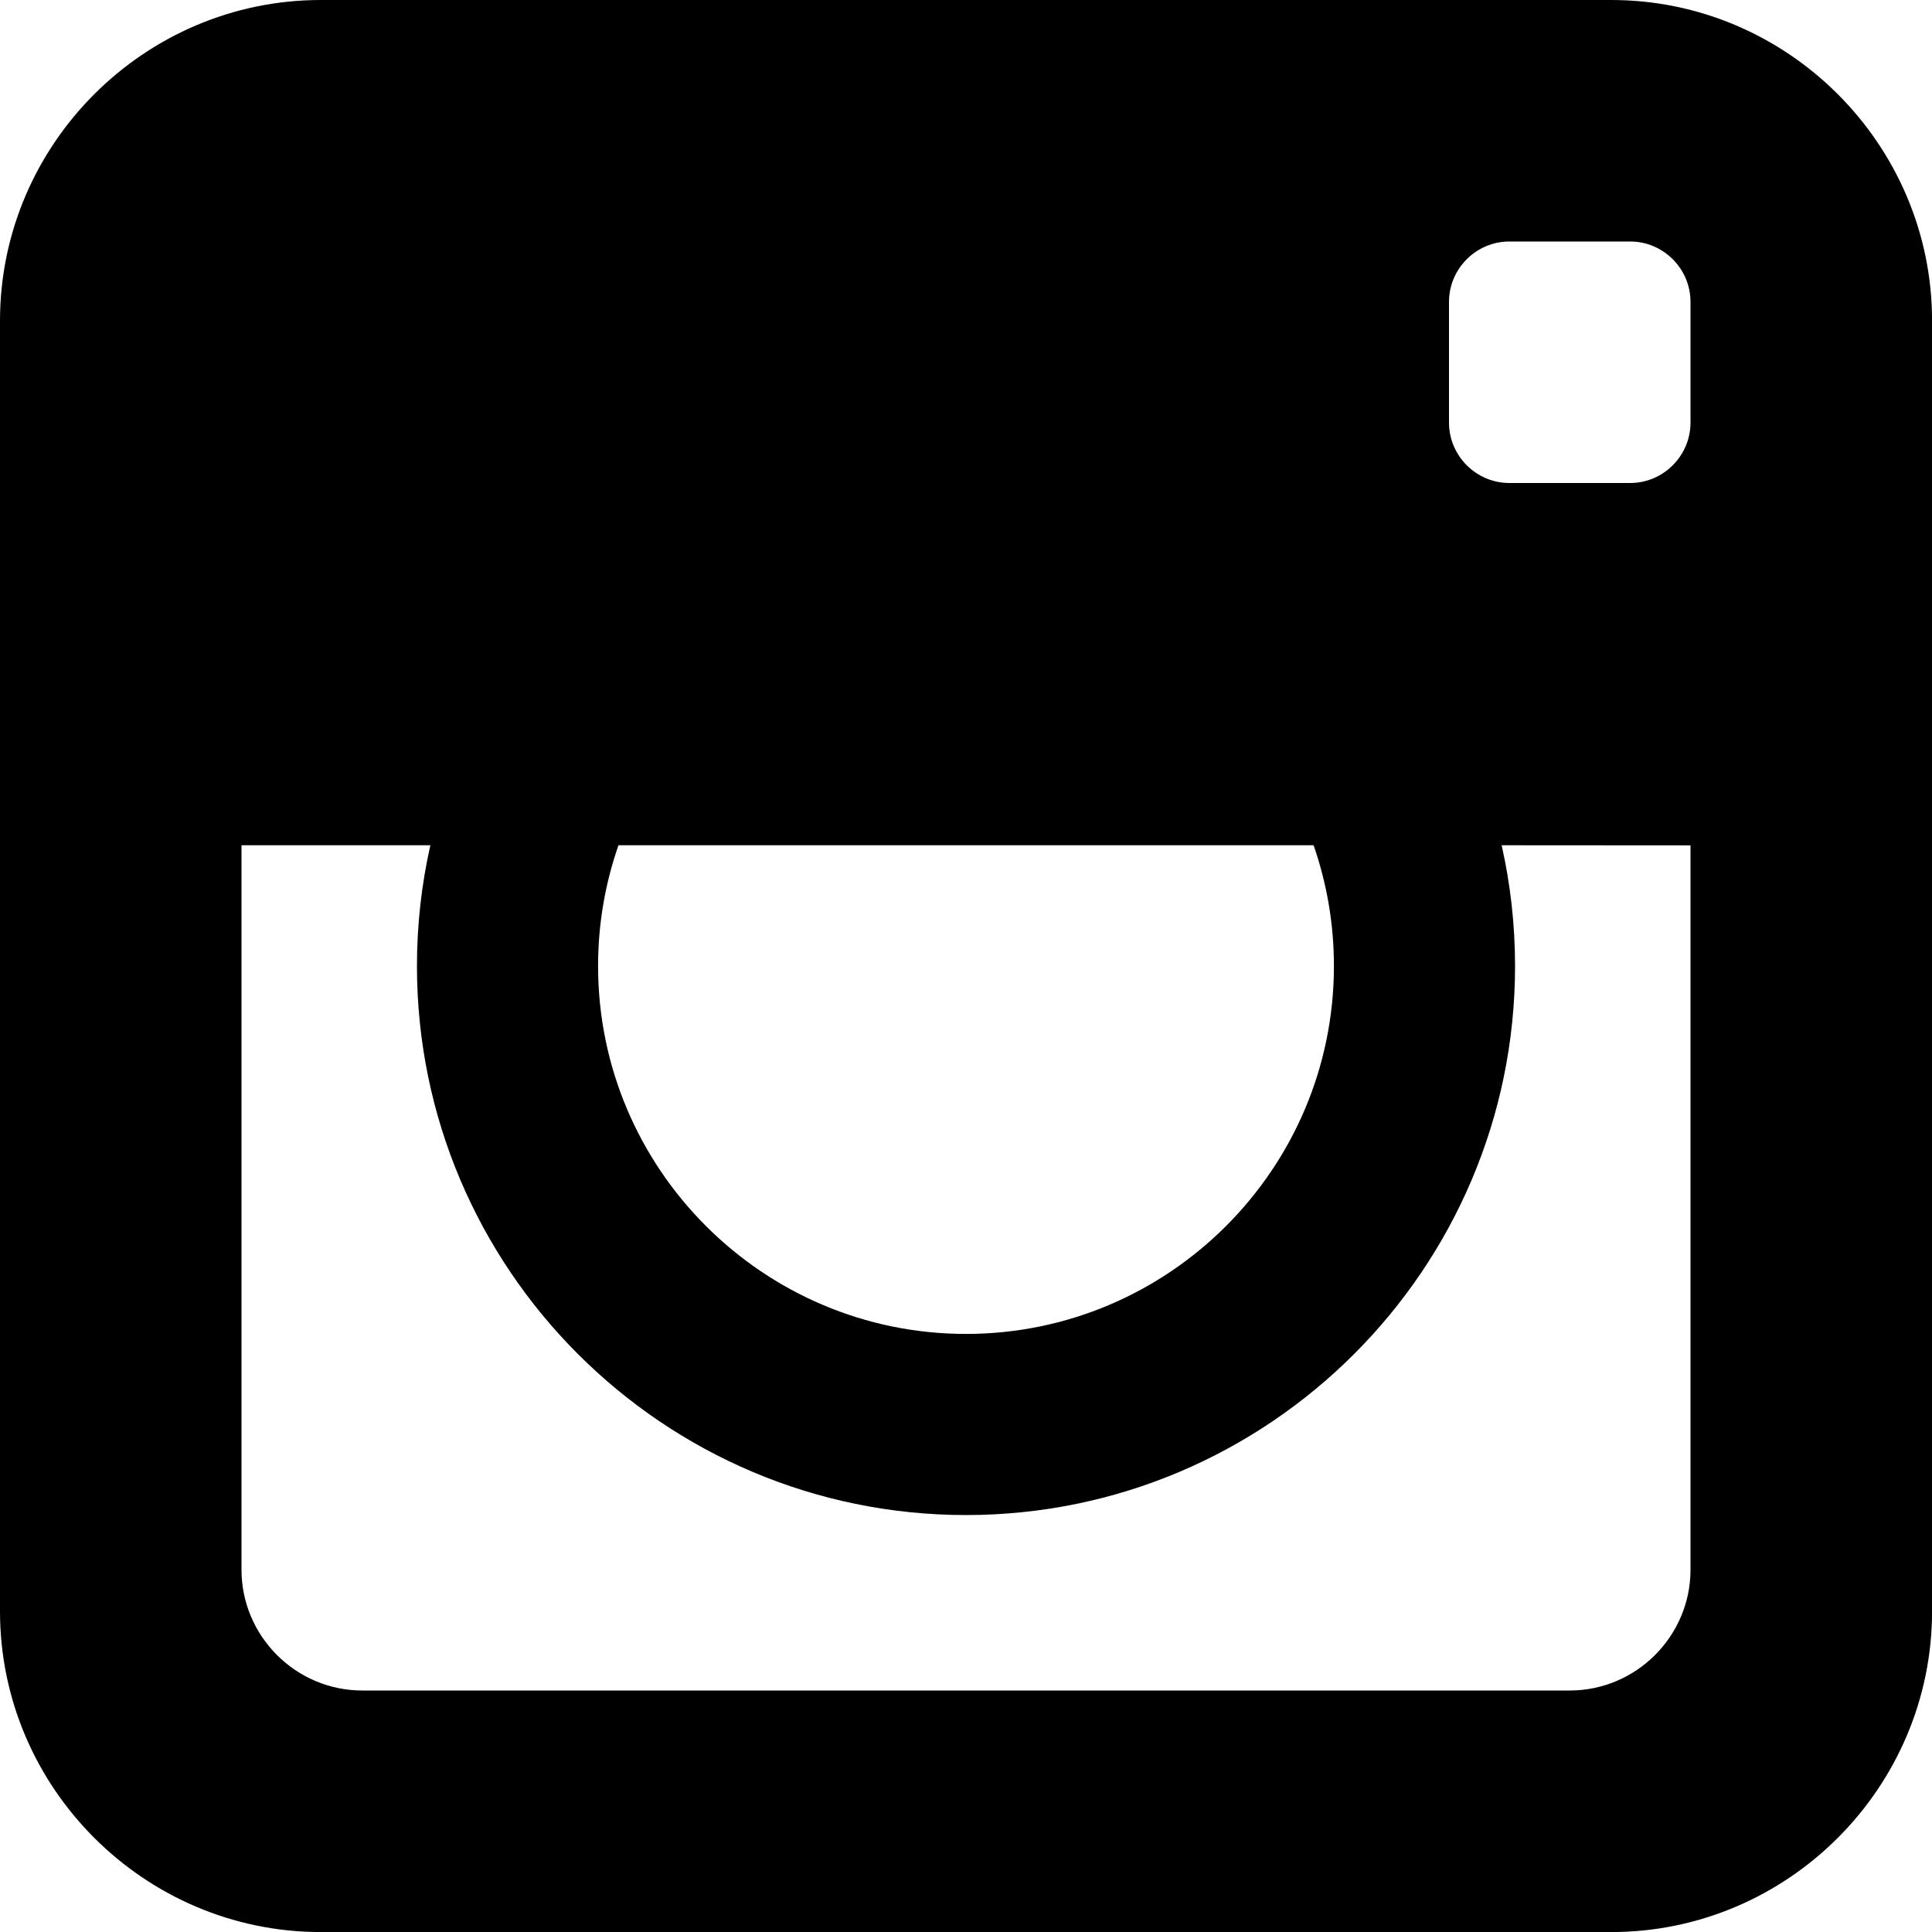
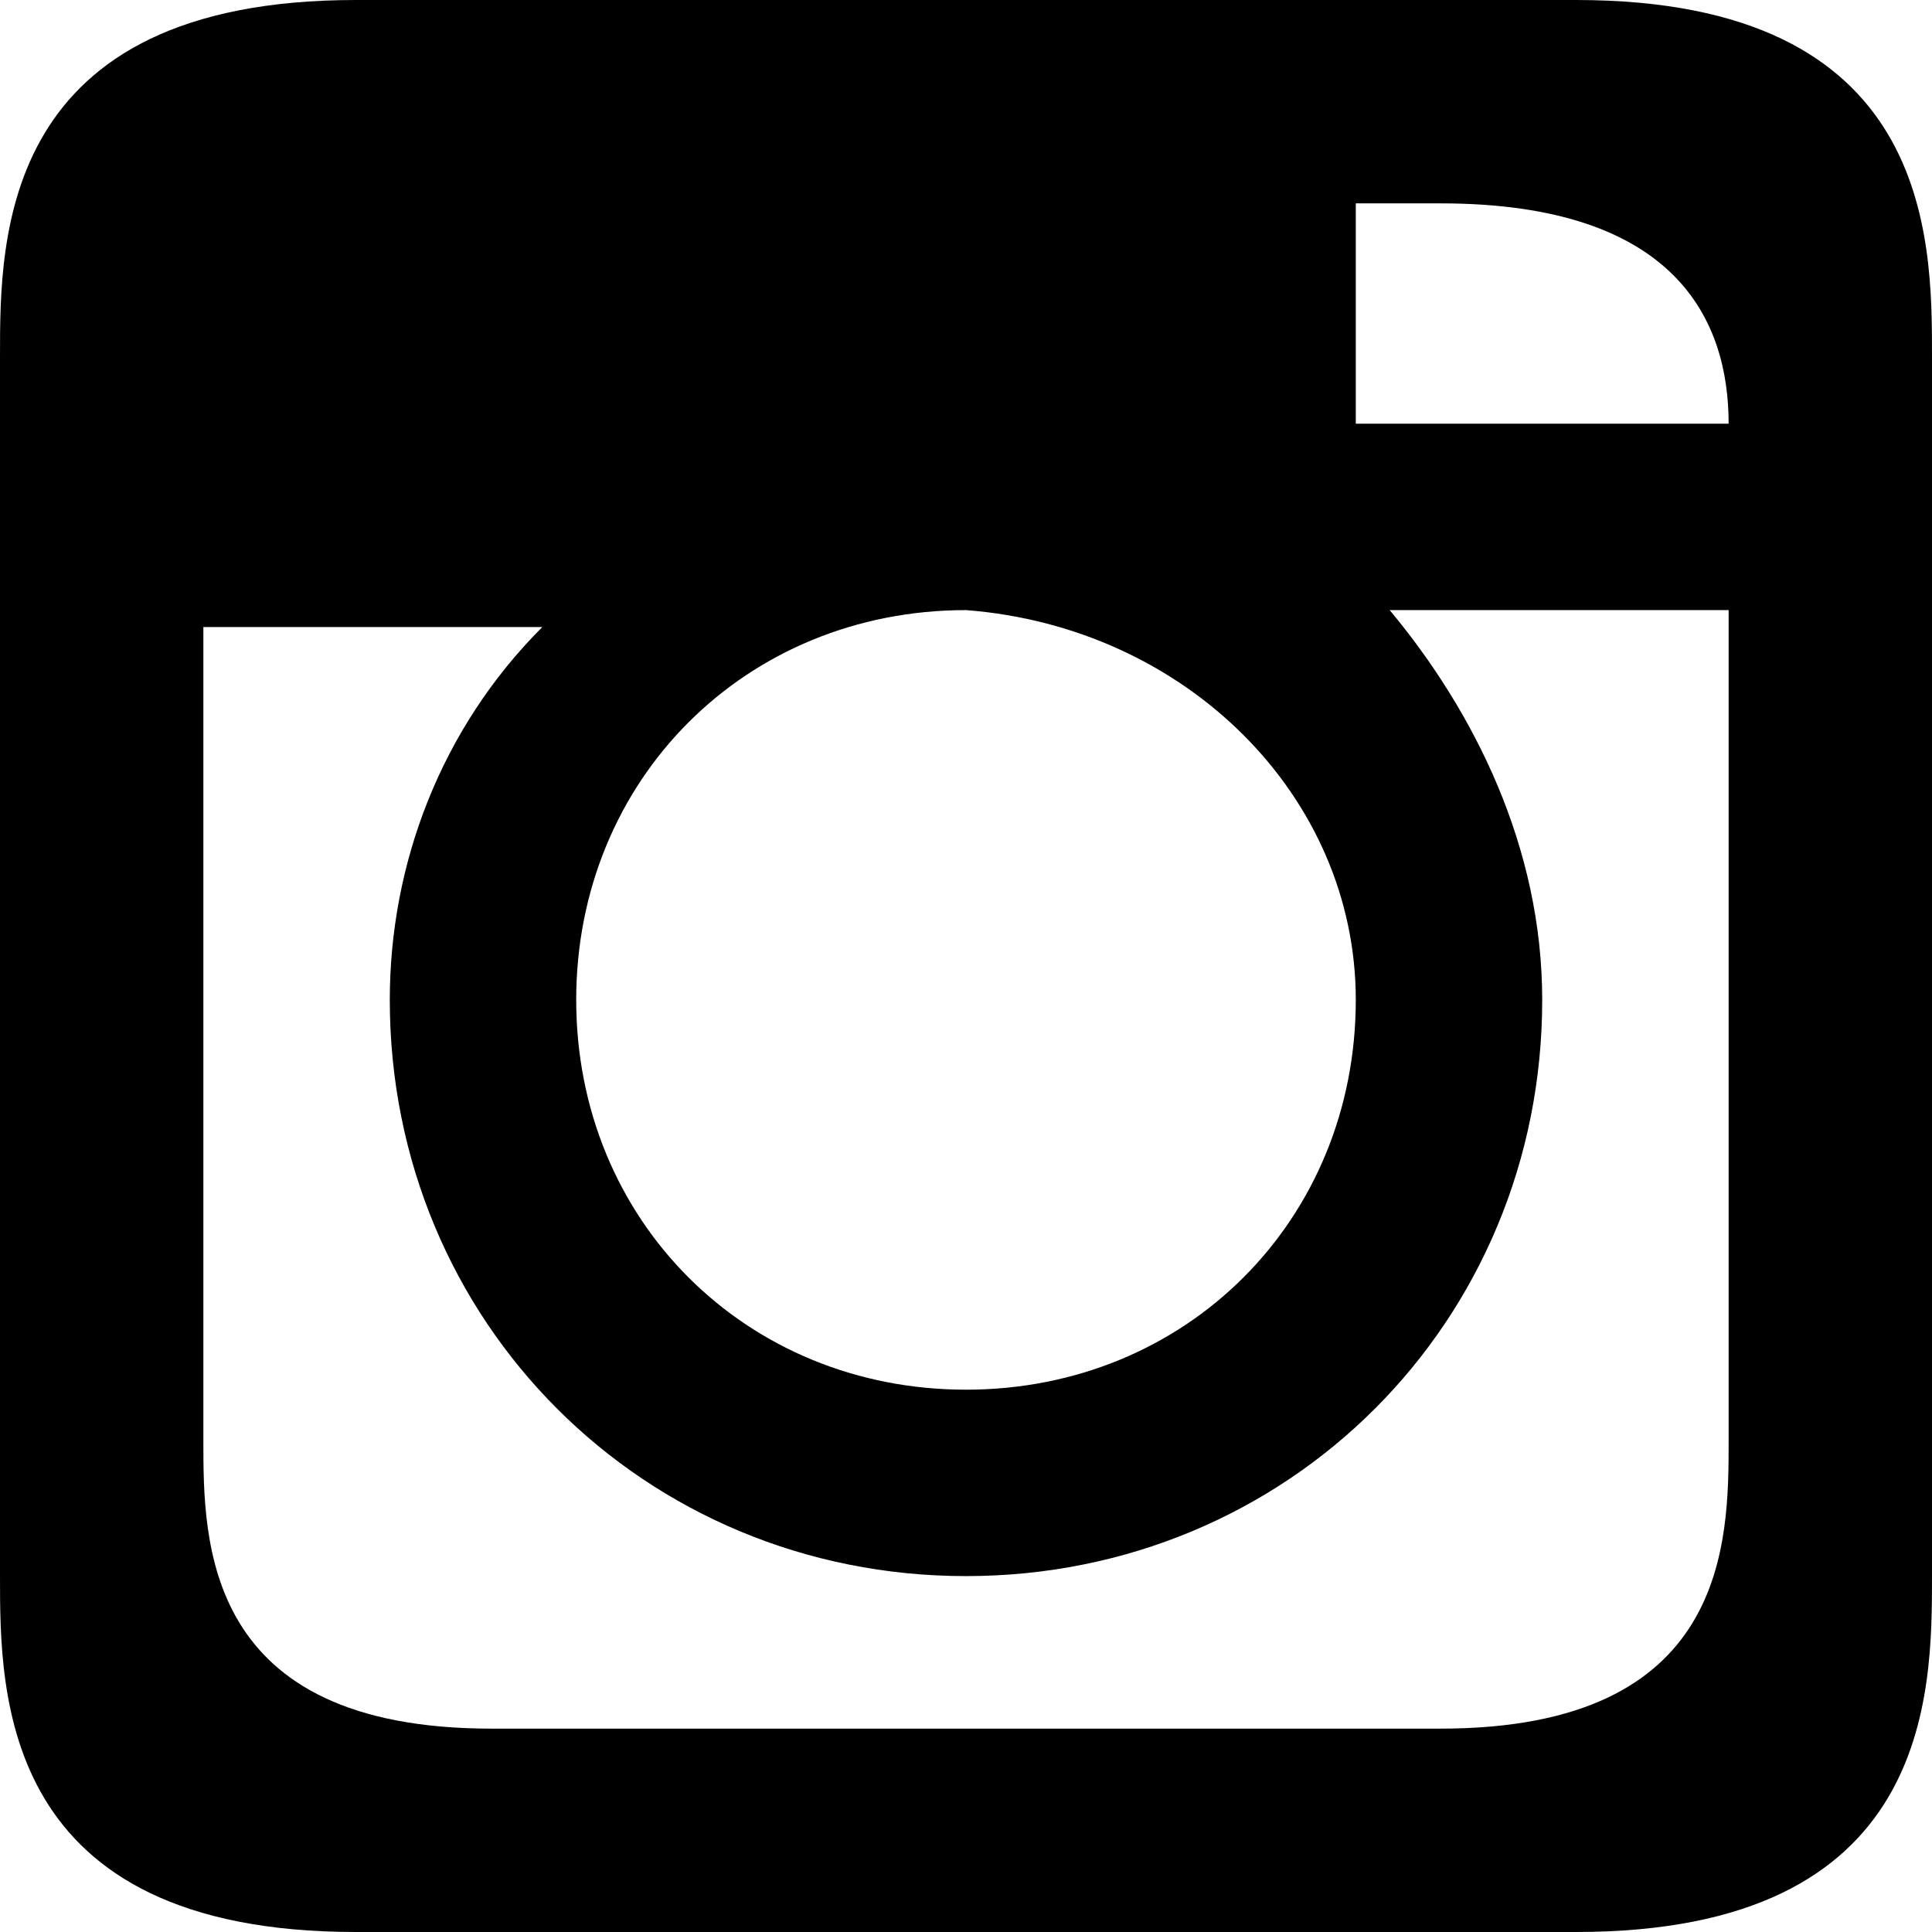
- <svg xmlns="http://www.w3.org/2000/svg" version="1.1" width="32" height="32" viewBox="0 0 32 32">
-   <g id="icomoon-ignore">
- </g>
-   <path d="M26.688 0h-21.375c-2.922 0-5.313 2.391-5.313 5.313v21.375c0 2.922 2.391 5.313 5.313 5.313h21.375c2.922 0 5.313-2.391 5.313-5.313v-21.375c0-2.922-2.391-5.313-5.313-5.313zM10.244 14h11.513c0.218 0.627 0.337 1.3 0.337 2 0 3.36-2.734 6.094-6.094 6.094s-6.094-2.734-6.094-6.094c0-0.7 0.119-1.373 0.338-2zM28 14.002v11.998c0 1.1-0.9 2-2 2h-20c-1.1 0-2-0.9-2-2v-12h3.128c-0.145 0.644-0.222 1.313-0.222 2 0 5.014 4.079 9.094 9.094 9.094s9.094-4.079 9.094-9.094c0-0.687-0.077-1.356-0.222-2l3.128 0.002zM28 7c0 0.55-0.45 1-1 1h-2c-0.55 0-1-0.45-1-1v-2c0-0.55 0.45-1 1-1h2c0.55 0 1 0.45 1 1v2z" />
+ <svg xmlns="http://www.w3.org/2000/svg" version="1.1" x="0px" y="0px" width="11.4px" height="11.4px" viewBox="0 0 11.4 11.4" enable-background="new 0 0 11.4 11.4" xml:space="preserve">
+   <defs>
+ </defs>
+   <path d="M10.2,3.7v2v2.8c0,0.6,0,1.7-1.7,1.7H5.7H2.9c-1.7,0-1.7-1.1-1.7-1.7V5.7v-2h2C2.6,4.3,2.3,5.1,2.3,5.9  c0,1.9,1.5,3.4,3.4,3.4c1.9,0,3.4-1.5,3.4-3.4c0-0.9-0.4-1.7-0.9-2.3H10.2z M10.2,2.5H8V1.2h0.5C9.9,1.2,10.2,1.9,10.2,2.5 M8,5.9  c0,1.3-1,2.3-2.3,2.3c-1.3,0-2.3-1-2.3-2.3s1-2.3,2.3-2.3C7,3.7,8,4.7,8,5.9 M11.4,9.3V5.7v-2V2.5V2.1c0-0.7,0-2.1-2.1-2.1H5.7H2.1  C0,0,0,1.4,0,2.1v0.4v1.2v2v3.6c0,0.7,0,2.1,2.1,2.1h3.6h3.6C11.4,11.4,11.4,10,11.4,9.3" />
</svg>
